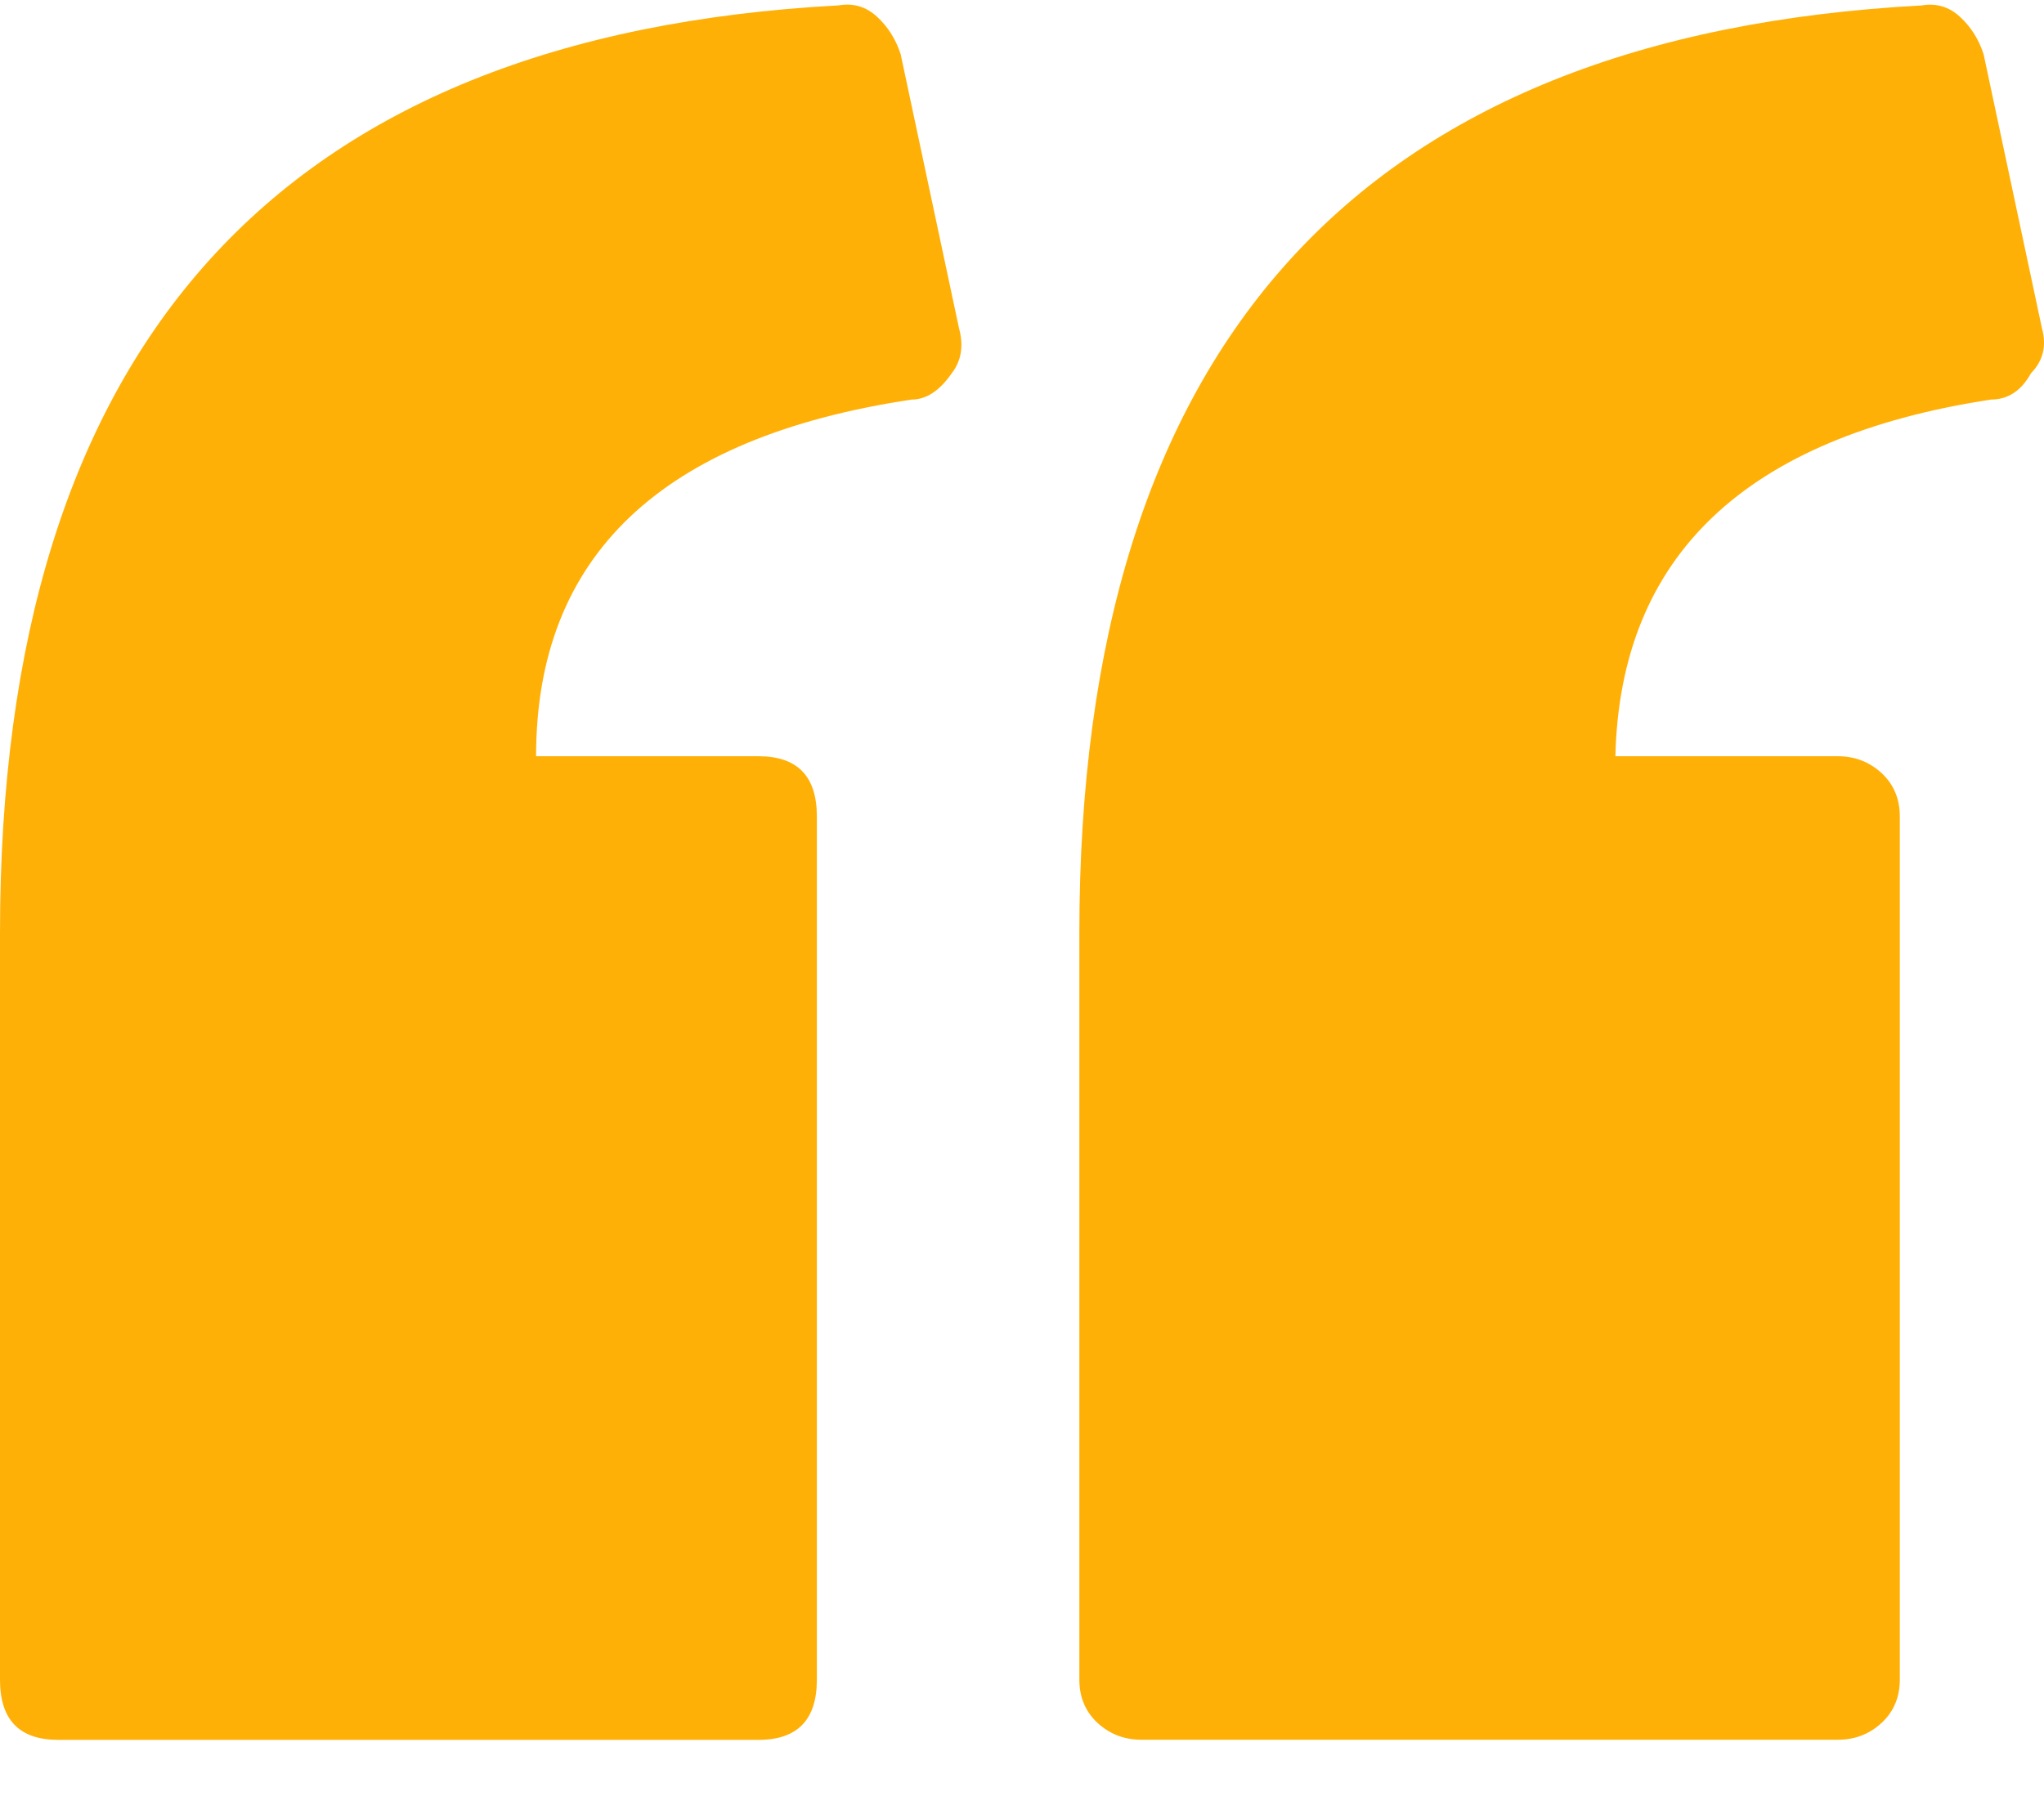
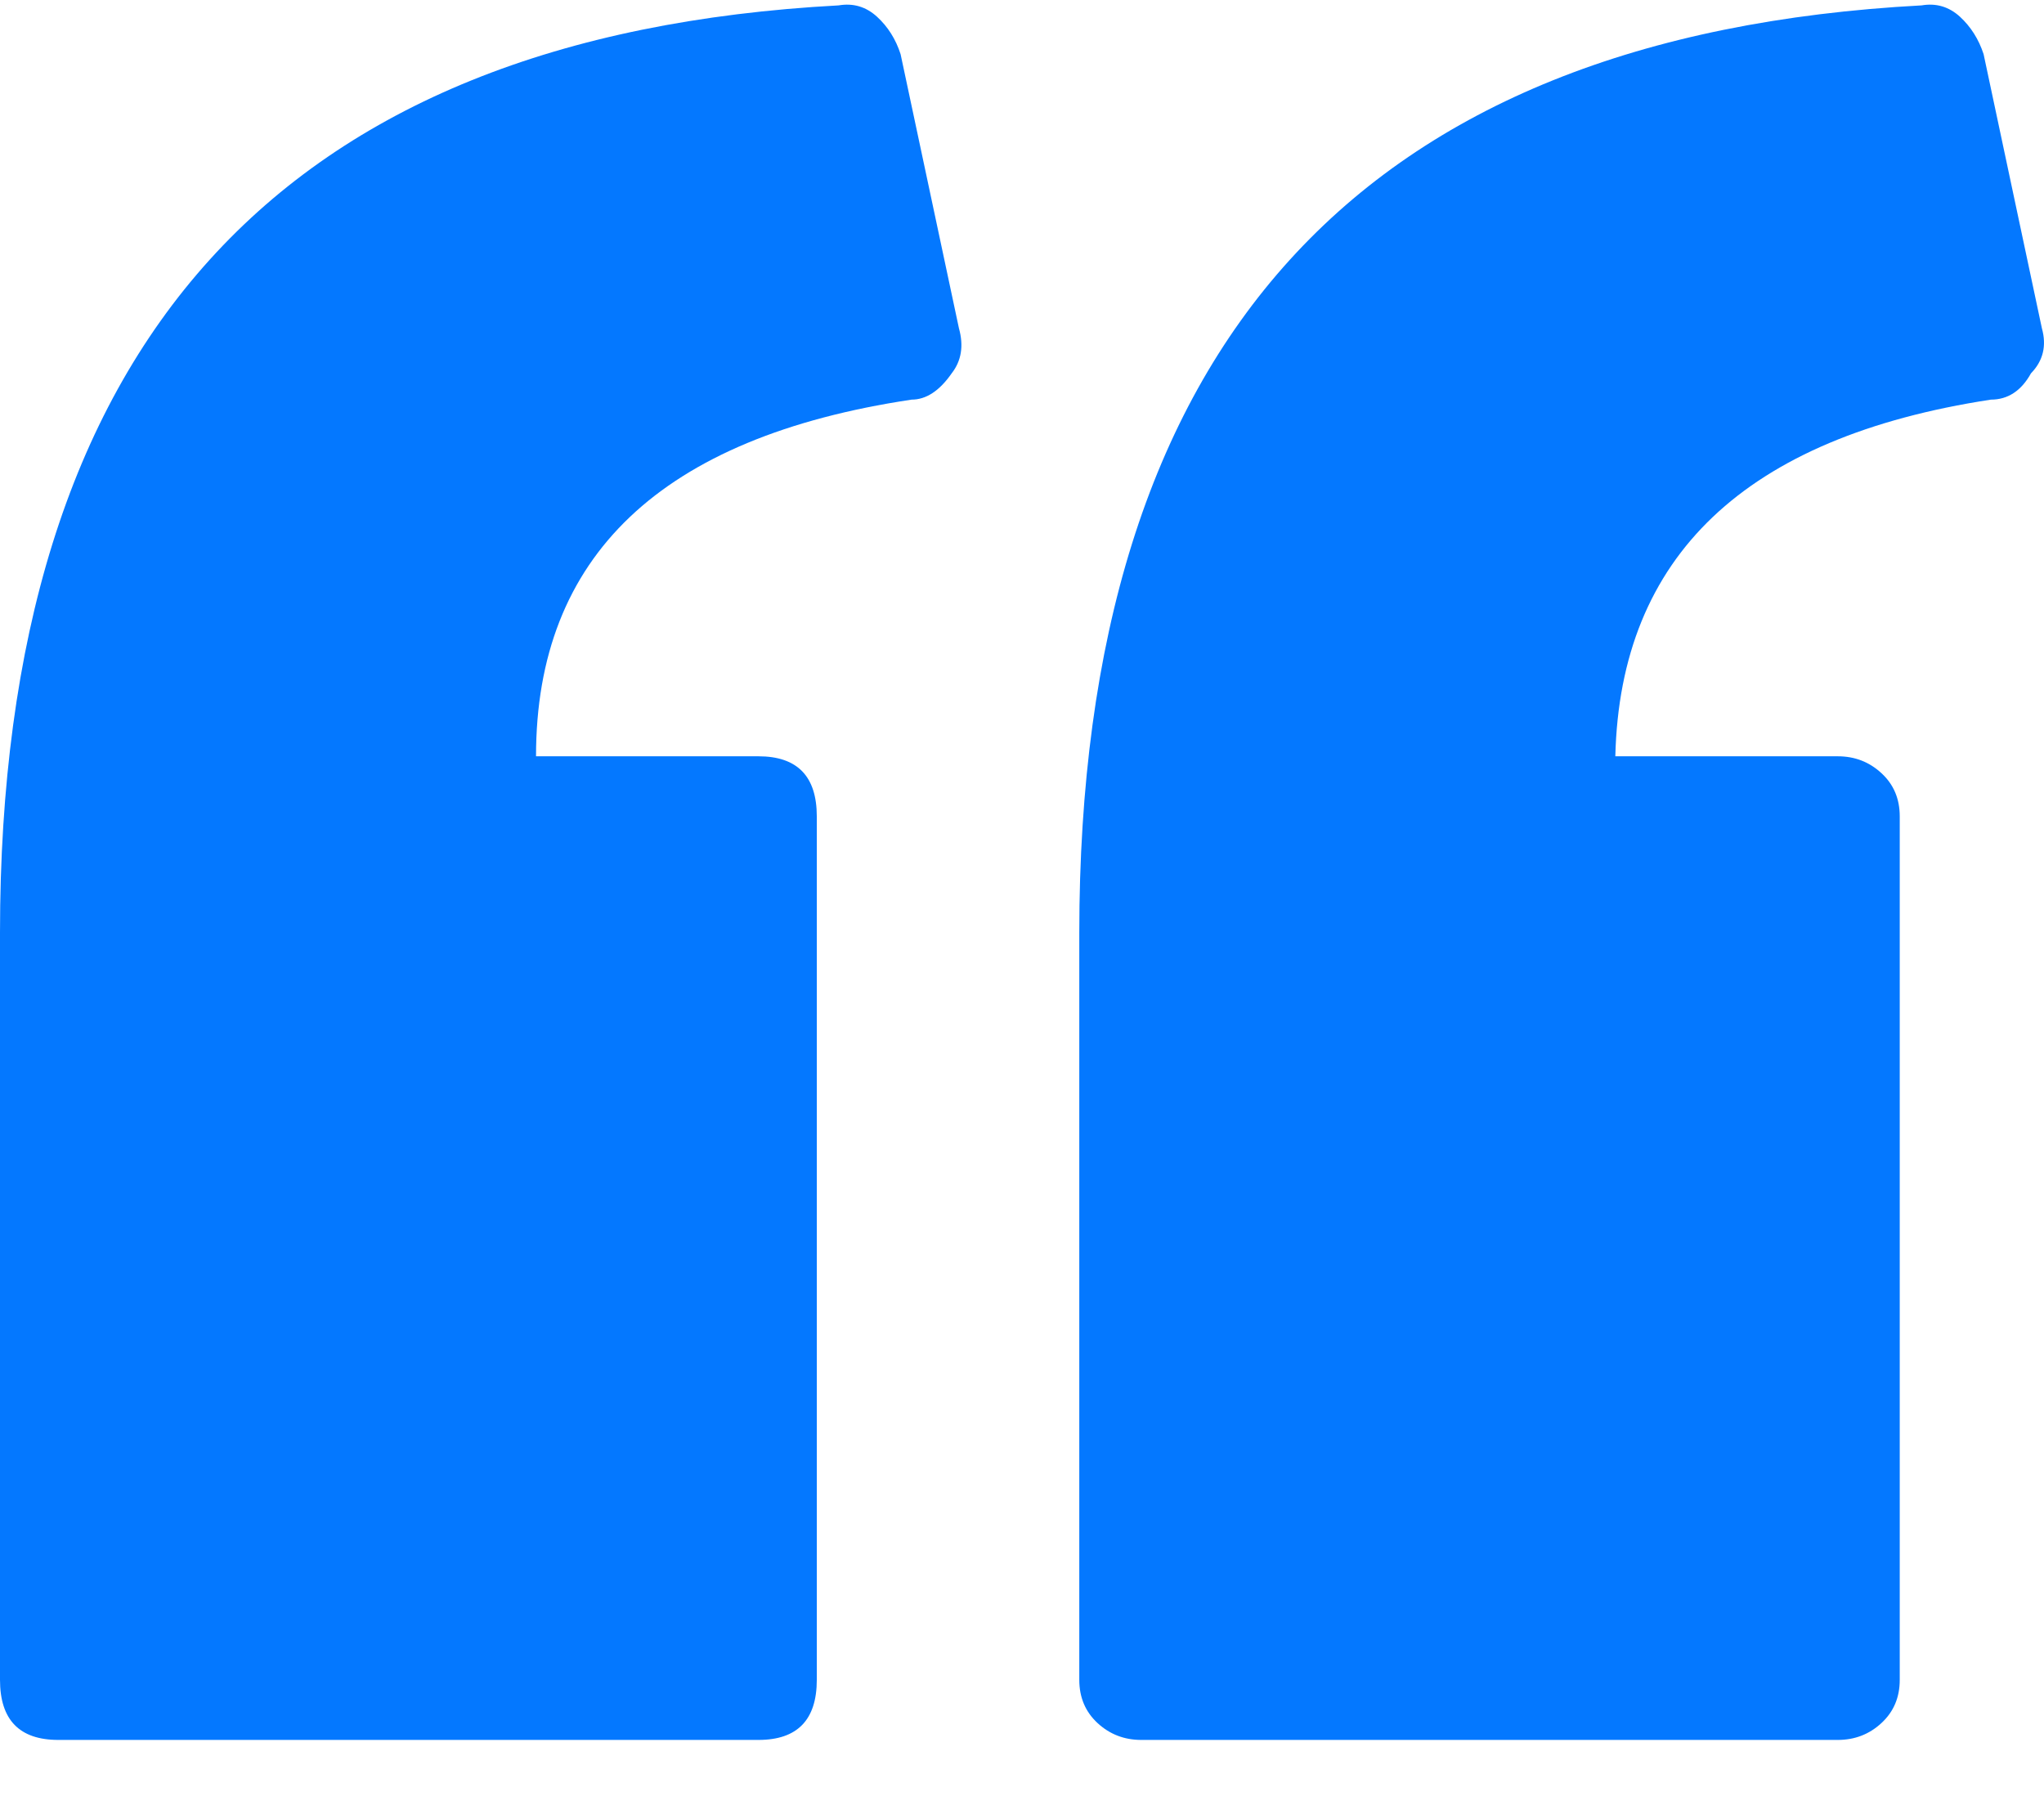
- <svg xmlns="http://www.w3.org/2000/svg" version="1.1" id="Layer_1" x="0px" y="0px" width="33px" height="29px" viewBox="0 0 33 29" enable-background="new 0 0 33 29" xml:space="preserve">
-   <path fill="#FFB007" d="M15.365,6.028c-0.196,0.283-0.412,0.424-0.647,0.424c-4.042,0.606-6.063,2.526-6.063,5.759h3.591  c0.628,0,0.942,0.323,0.942,0.97v13.943c0,0.646-0.314,0.97-0.942,0.97H0.942C0.314,28.095,0,27.771,0,27.125V15.061  C0,5.563,4.513,0.572,13.54,0.087c0.236-0.041,0.442,0.02,0.618,0.182c0.177,0.162,0.304,0.364,0.383,0.606l0.942,4.425  C15.561,5.584,15.521,5.826,15.365,6.028z M32.789,6.028c-0.156,0.283-0.372,0.424-0.646,0.424  c-3.964,0.606-5.985,2.526-6.063,5.759h3.591c0.274,0,0.51,0.091,0.707,0.272c0.195,0.182,0.294,0.415,0.294,0.697v13.943  c0,0.283-0.099,0.516-0.294,0.697c-0.197,0.182-0.432,0.272-0.707,0.272H18.426c-0.274,0-0.51-0.091-0.707-0.272  c-0.195-0.182-0.293-0.414-0.293-0.697V15.061c0-9.497,4.532-14.488,13.598-14.973c0.235-0.041,0.441,0.02,0.618,0.182  s0.305,0.364,0.383,0.606l0.942,4.425C33.045,5.584,32.986,5.826,32.789,6.028z" />
+ <svg xmlns="http://www.w3.org/2000/svg" width="33" height="29" viewBox="0 0 33 29" fill="none">
+   <path d="M15.365 6.028C15.168 6.311 14.953 6.453 14.717 6.453C10.675 7.059 8.654 8.979 8.654 12.212H12.245C12.873 12.212 13.187 12.535 13.187 13.182V27.125C13.187 27.771 12.873 28.095 12.245 28.095H0.942C0.314 28.095 0 27.771 0 27.125V15.061C0 5.564 4.513 0.572 13.54 0.087C13.775 0.047 13.981 0.108 14.158 0.269C14.335 0.431 14.462 0.633 14.54 0.875L15.482 5.301C15.561 5.584 15.522 5.826 15.365 6.028ZM32.79 6.028C32.633 6.311 32.417 6.453 32.142 6.453C28.179 7.059 26.157 8.979 26.079 12.212H29.67C29.945 12.212 30.18 12.303 30.376 12.485C30.573 12.666 30.671 12.899 30.671 13.182V27.125C30.671 27.408 30.573 27.64 30.376 27.822C30.18 28.004 29.945 28.095 29.67 28.095H18.426C18.151 28.095 17.916 28.004 17.719 27.822C17.523 27.64 17.425 27.408 17.425 27.125V15.061C17.425 5.564 21.958 0.572 31.024 0.087C31.259 0.047 31.465 0.108 31.642 0.269C31.818 0.431 31.946 0.633 32.025 0.875L32.966 5.301C33.045 5.584 32.986 5.826 32.79 6.028Z" fill="#0478FF" />
</svg>
